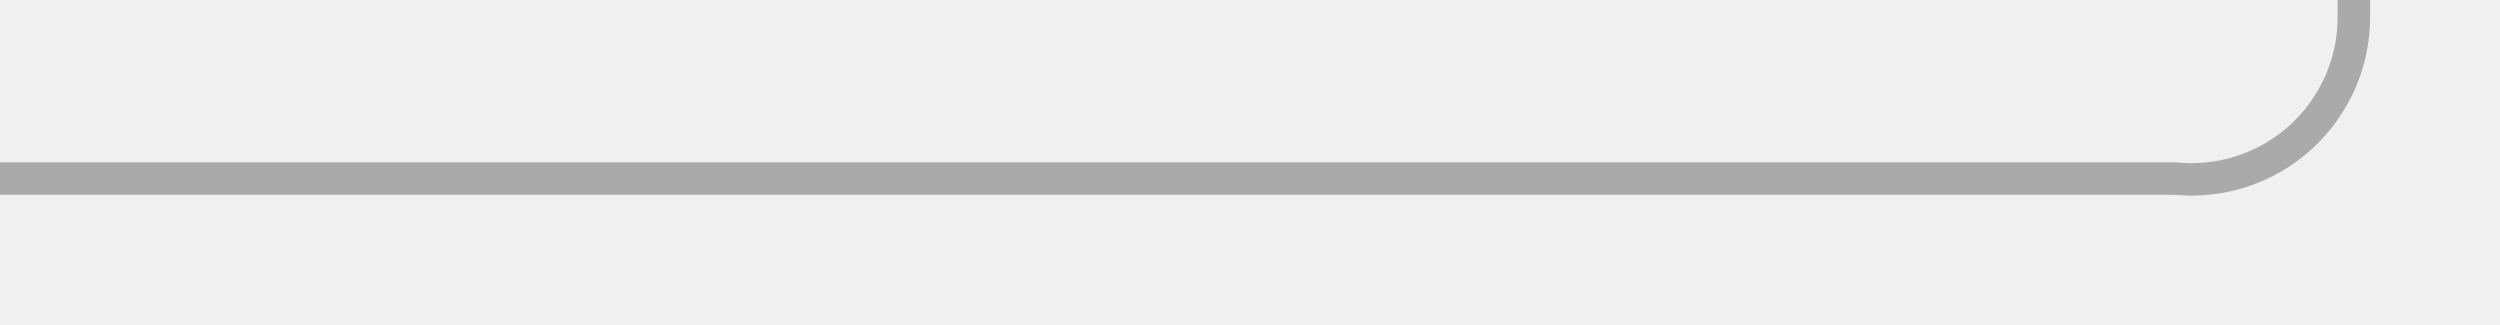
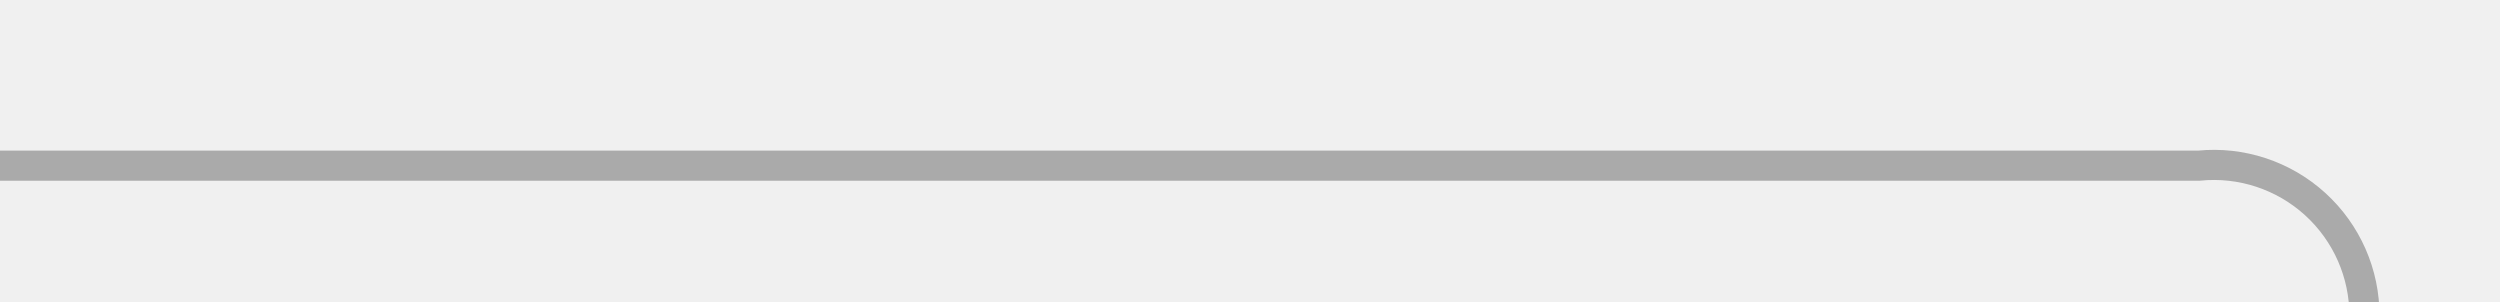
- <svg xmlns="http://www.w3.org/2000/svg" version="1.1" width="77px" height="10px" preserveAspectRatio="xMinYMid meet" viewBox="547 387  77 8">
-   <path d="M 547 391.5  L 614 391.5  A 5 5 0 0 0 619.5 386.5 L 619.5 260  A 5 5 0 0 1 624.5 255.5 L 692 255.5  " stroke-width="1" stroke="#aaaaaa" fill="none" />
-   <path d="M 691 261.8  L 697 255.5  L 691 249.2  L 691 261.8  Z " fill-rule="nonzero" fill="#aaaaaa" stroke="none" />
+ <svg xmlns="http://www.w3.org/2000/svg" version="1.1" width="83px" height="10px" preserveAspectRatio="xMinYMid meet" viewBox="226 251  83 8">
+   <defs>
+     <mask fill="white" id="clip112">
+       <path d="M 248.5 308  L 359.5 308  L 359.5 333  L 248.5 333  Z M 226 252  L 385 252  L 385 400  L 226 400  Z " fill-rule="evenodd" />
+     </mask>
+   </defs>
+   <path d="M 226 255.5  L 299 255.5  A 5 5 0 0 1 304.5 260.5 L 304.5 386  A 5 5 0 0 0 309.5 391.5 L 371 391.5  " stroke-width="1" stroke="#aaaaaa" fill="none" mask="url(#clip112)" />
+   <path d="M 370 397.8  L 376 391.5  L 370 385.2  L 370 397.8  Z " fill-rule="nonzero" fill="#aaaaaa" stroke="none" mask="url(#clip112)" />
</svg>
